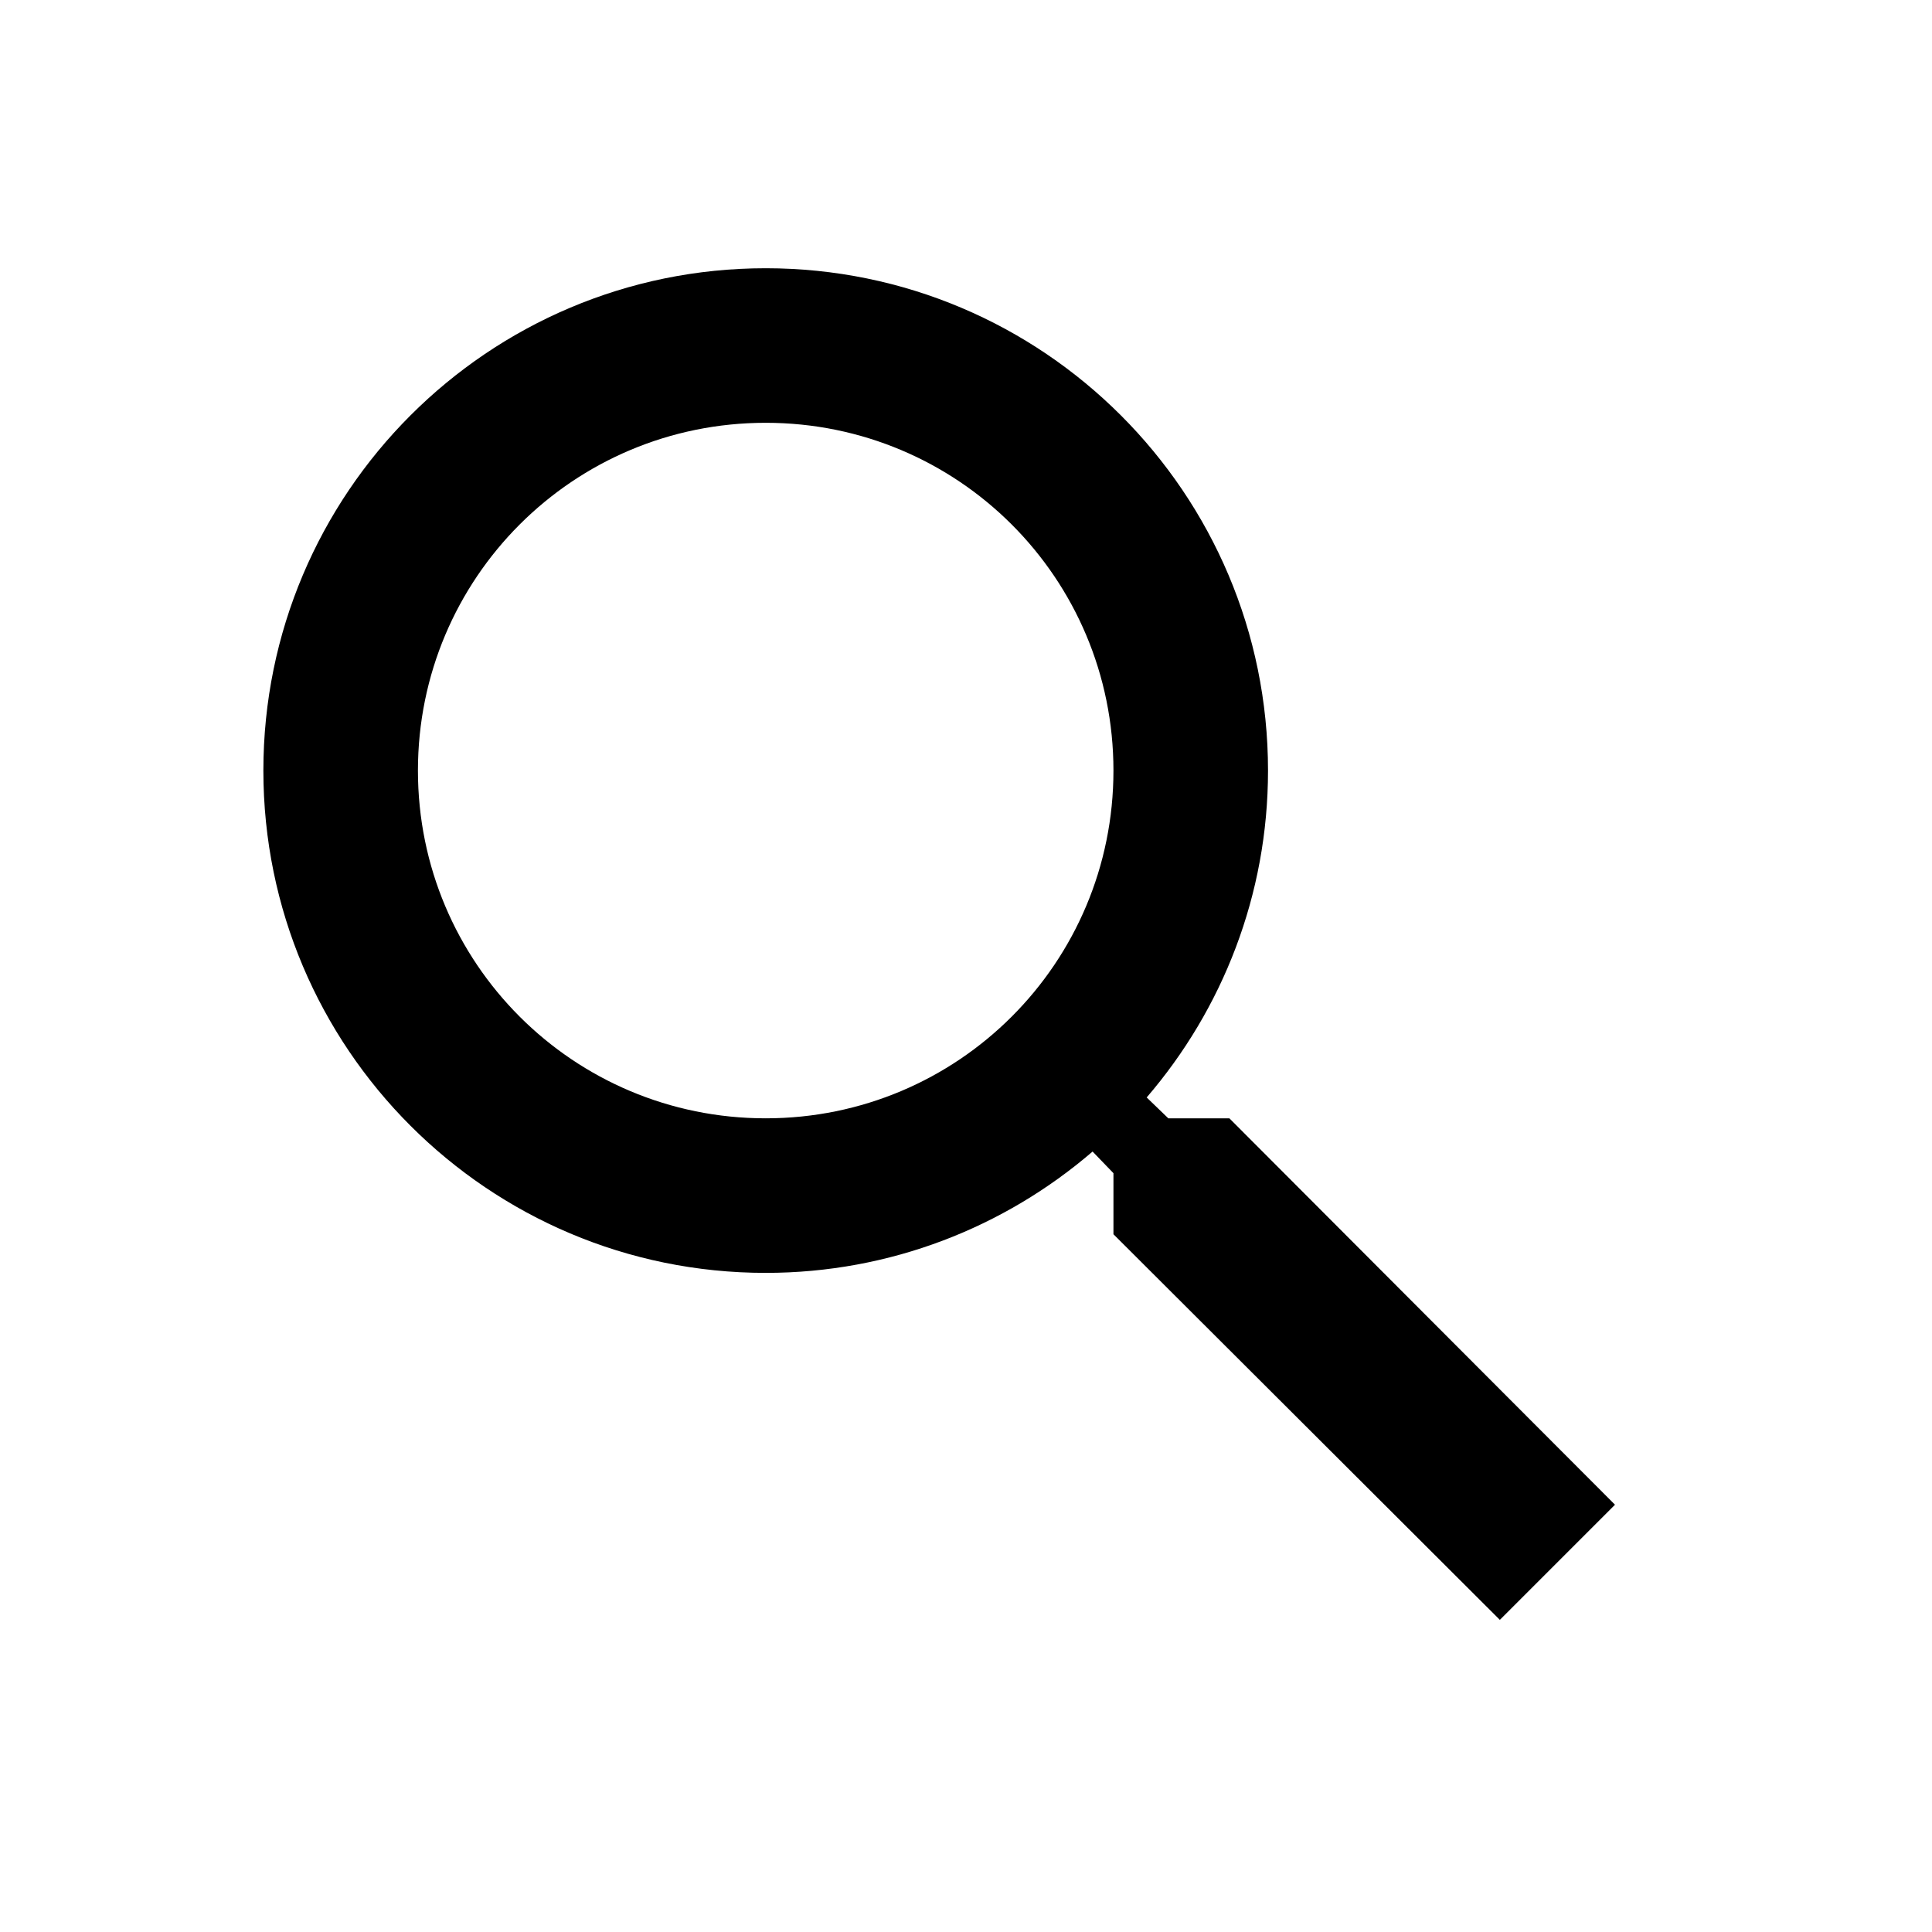
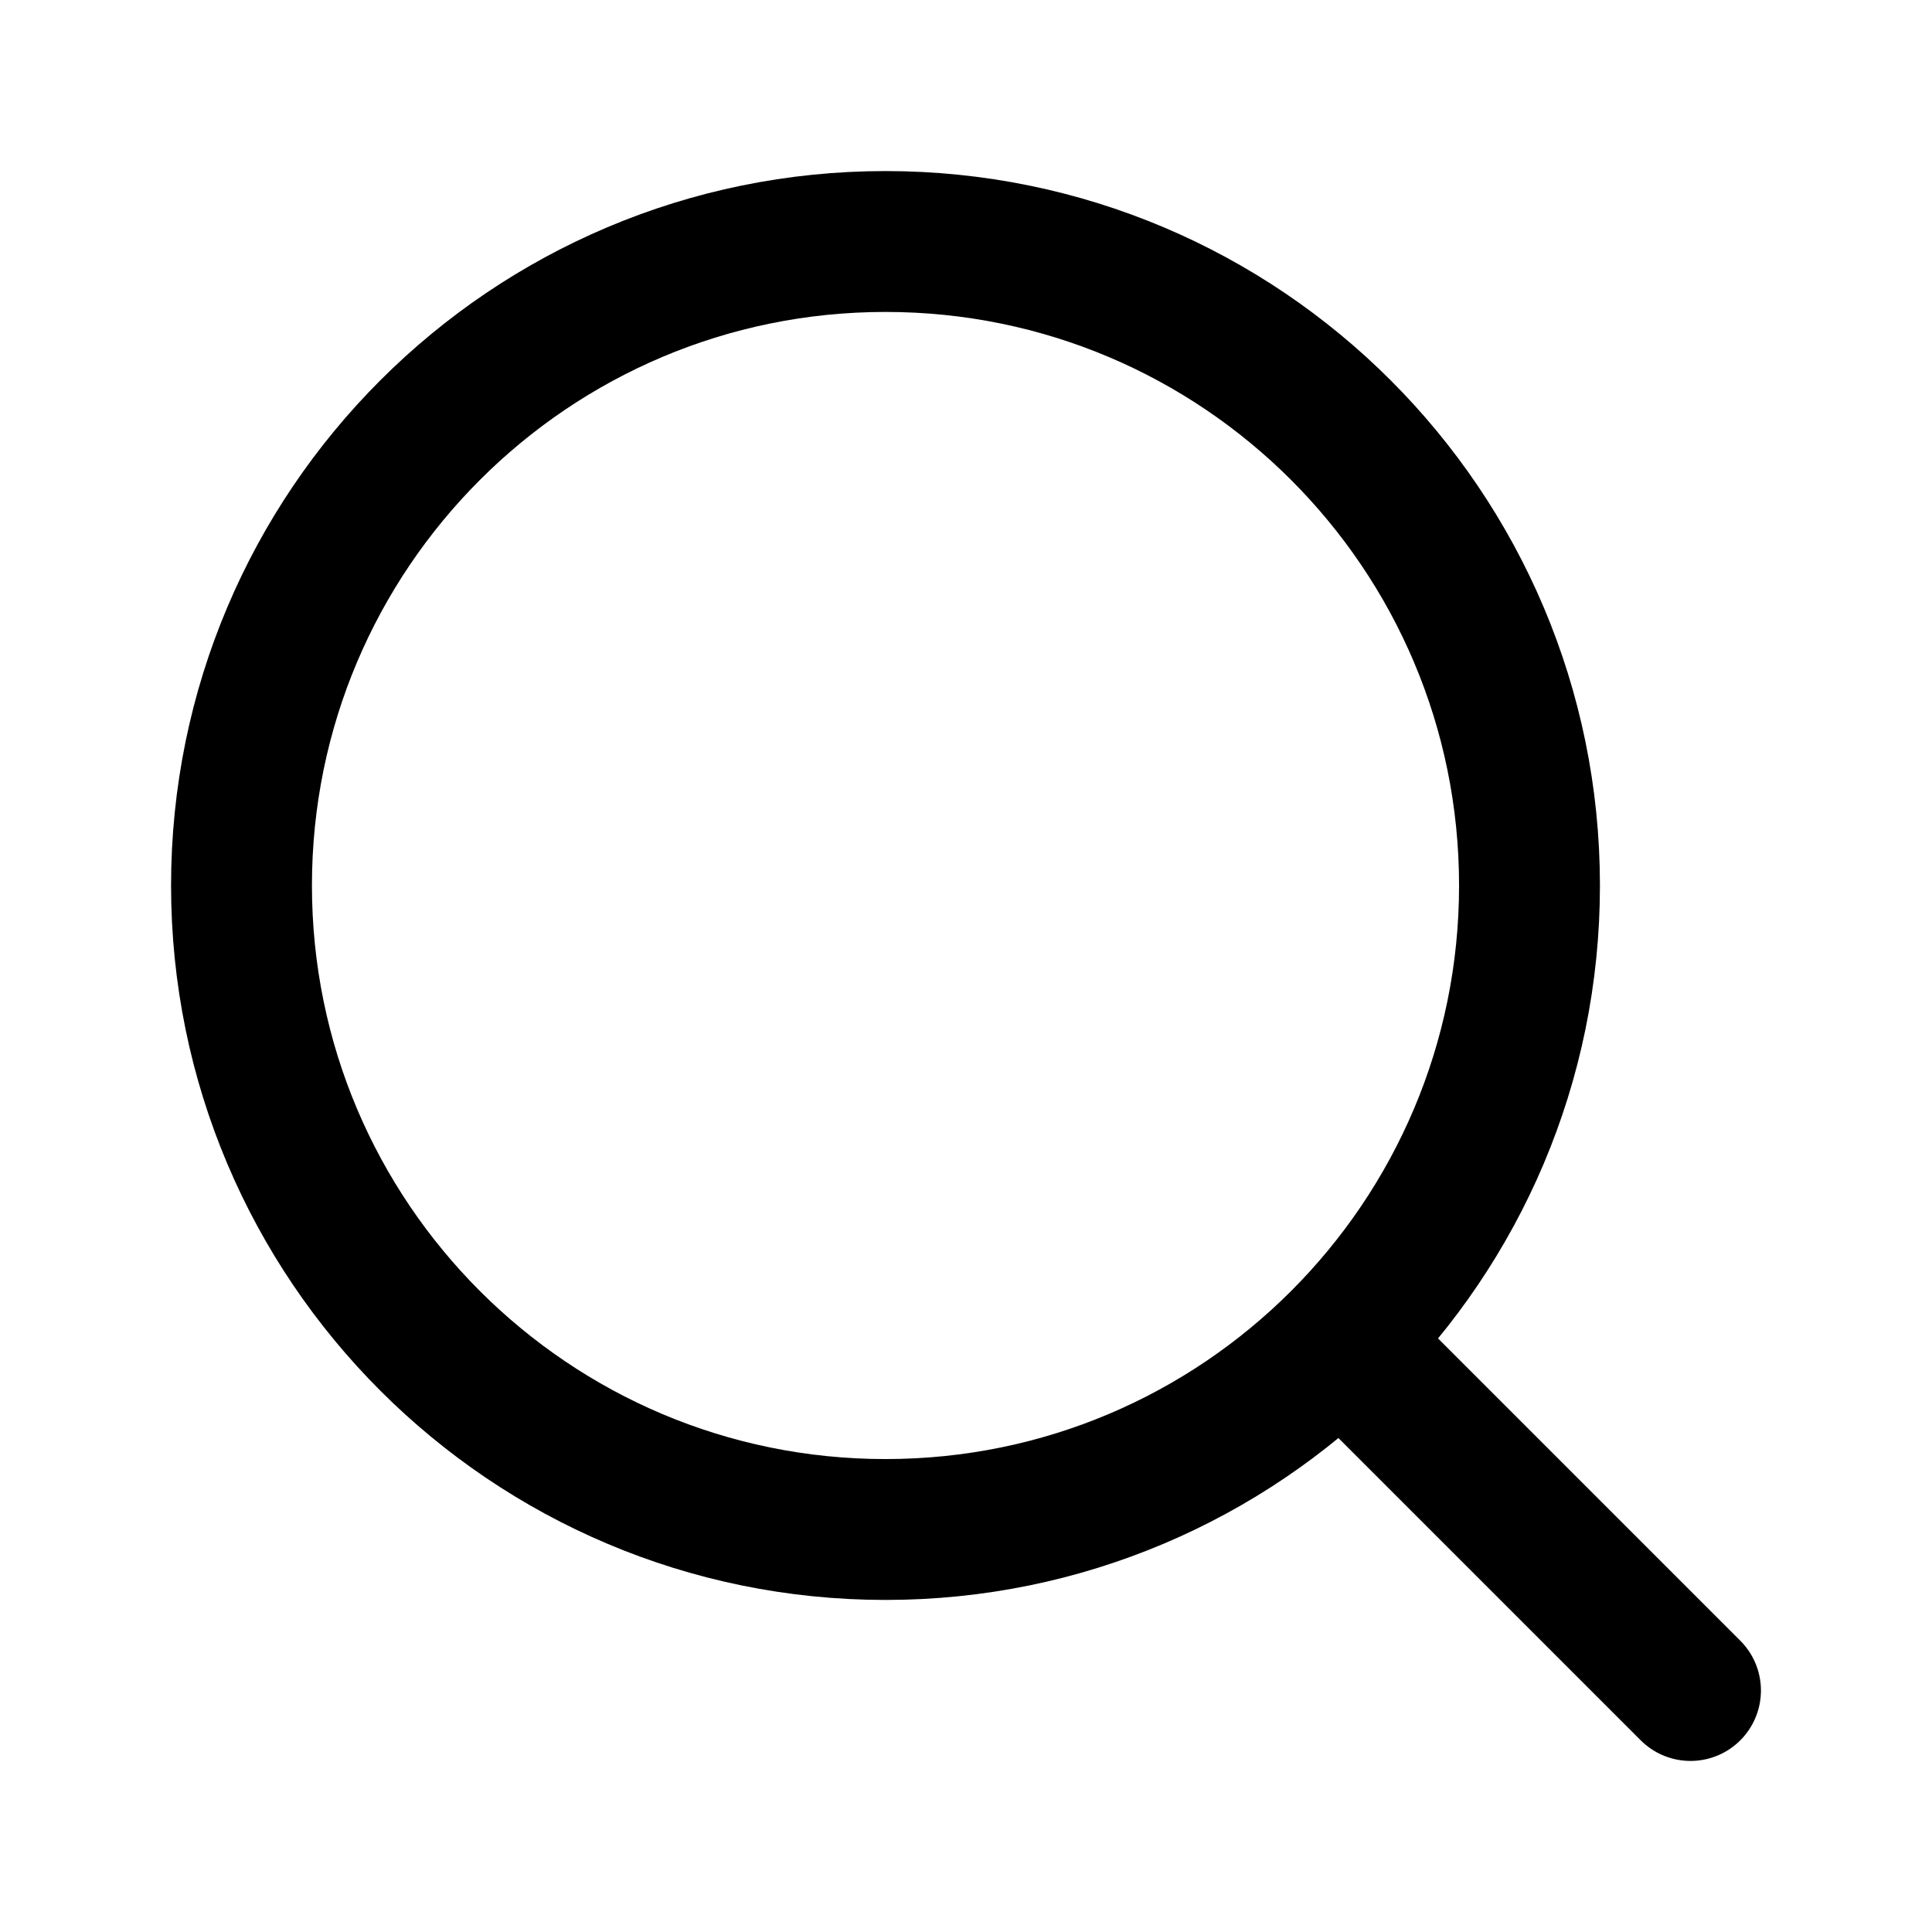
- <svg xmlns="http://www.w3.org/2000/svg" width="25" height="25" viewBox="0 0 25 25" fill="none">
-   <path d="M15.908 14.471H15.118L14.838 14.201C15.818 13.061 16.408 11.581 16.408 9.971C16.408 6.381 13.498 3.471 9.908 3.471C6.318 3.471 3.408 6.381 3.408 9.971C3.408 13.561 6.318 16.471 9.908 16.471C11.518 16.471 12.998 15.881 14.138 14.901L14.408 15.181V15.971L19.408 20.961L20.898 19.471L15.908 14.471ZM9.908 14.471C7.418 14.471 5.408 12.461 5.408 9.971C5.408 7.481 7.418 5.471 9.908 5.471C12.398 5.471 14.408 7.481 14.408 9.971C14.408 12.461 12.398 14.471 9.908 14.471Z" fill="black" />
+ <svg xmlns="http://www.w3.org/2000/svg" width="24" height="24" viewBox="0 0 24 24" fill="none" stroke="currentColor" stroke-width="1.75" stroke-linecap="round" stroke-linejoin="round" class="lucide lucide-search">
+   <circle cx="11" cy="11" r="8" />
+   <path d="m21 21-4.3-4.3" />
</svg>
